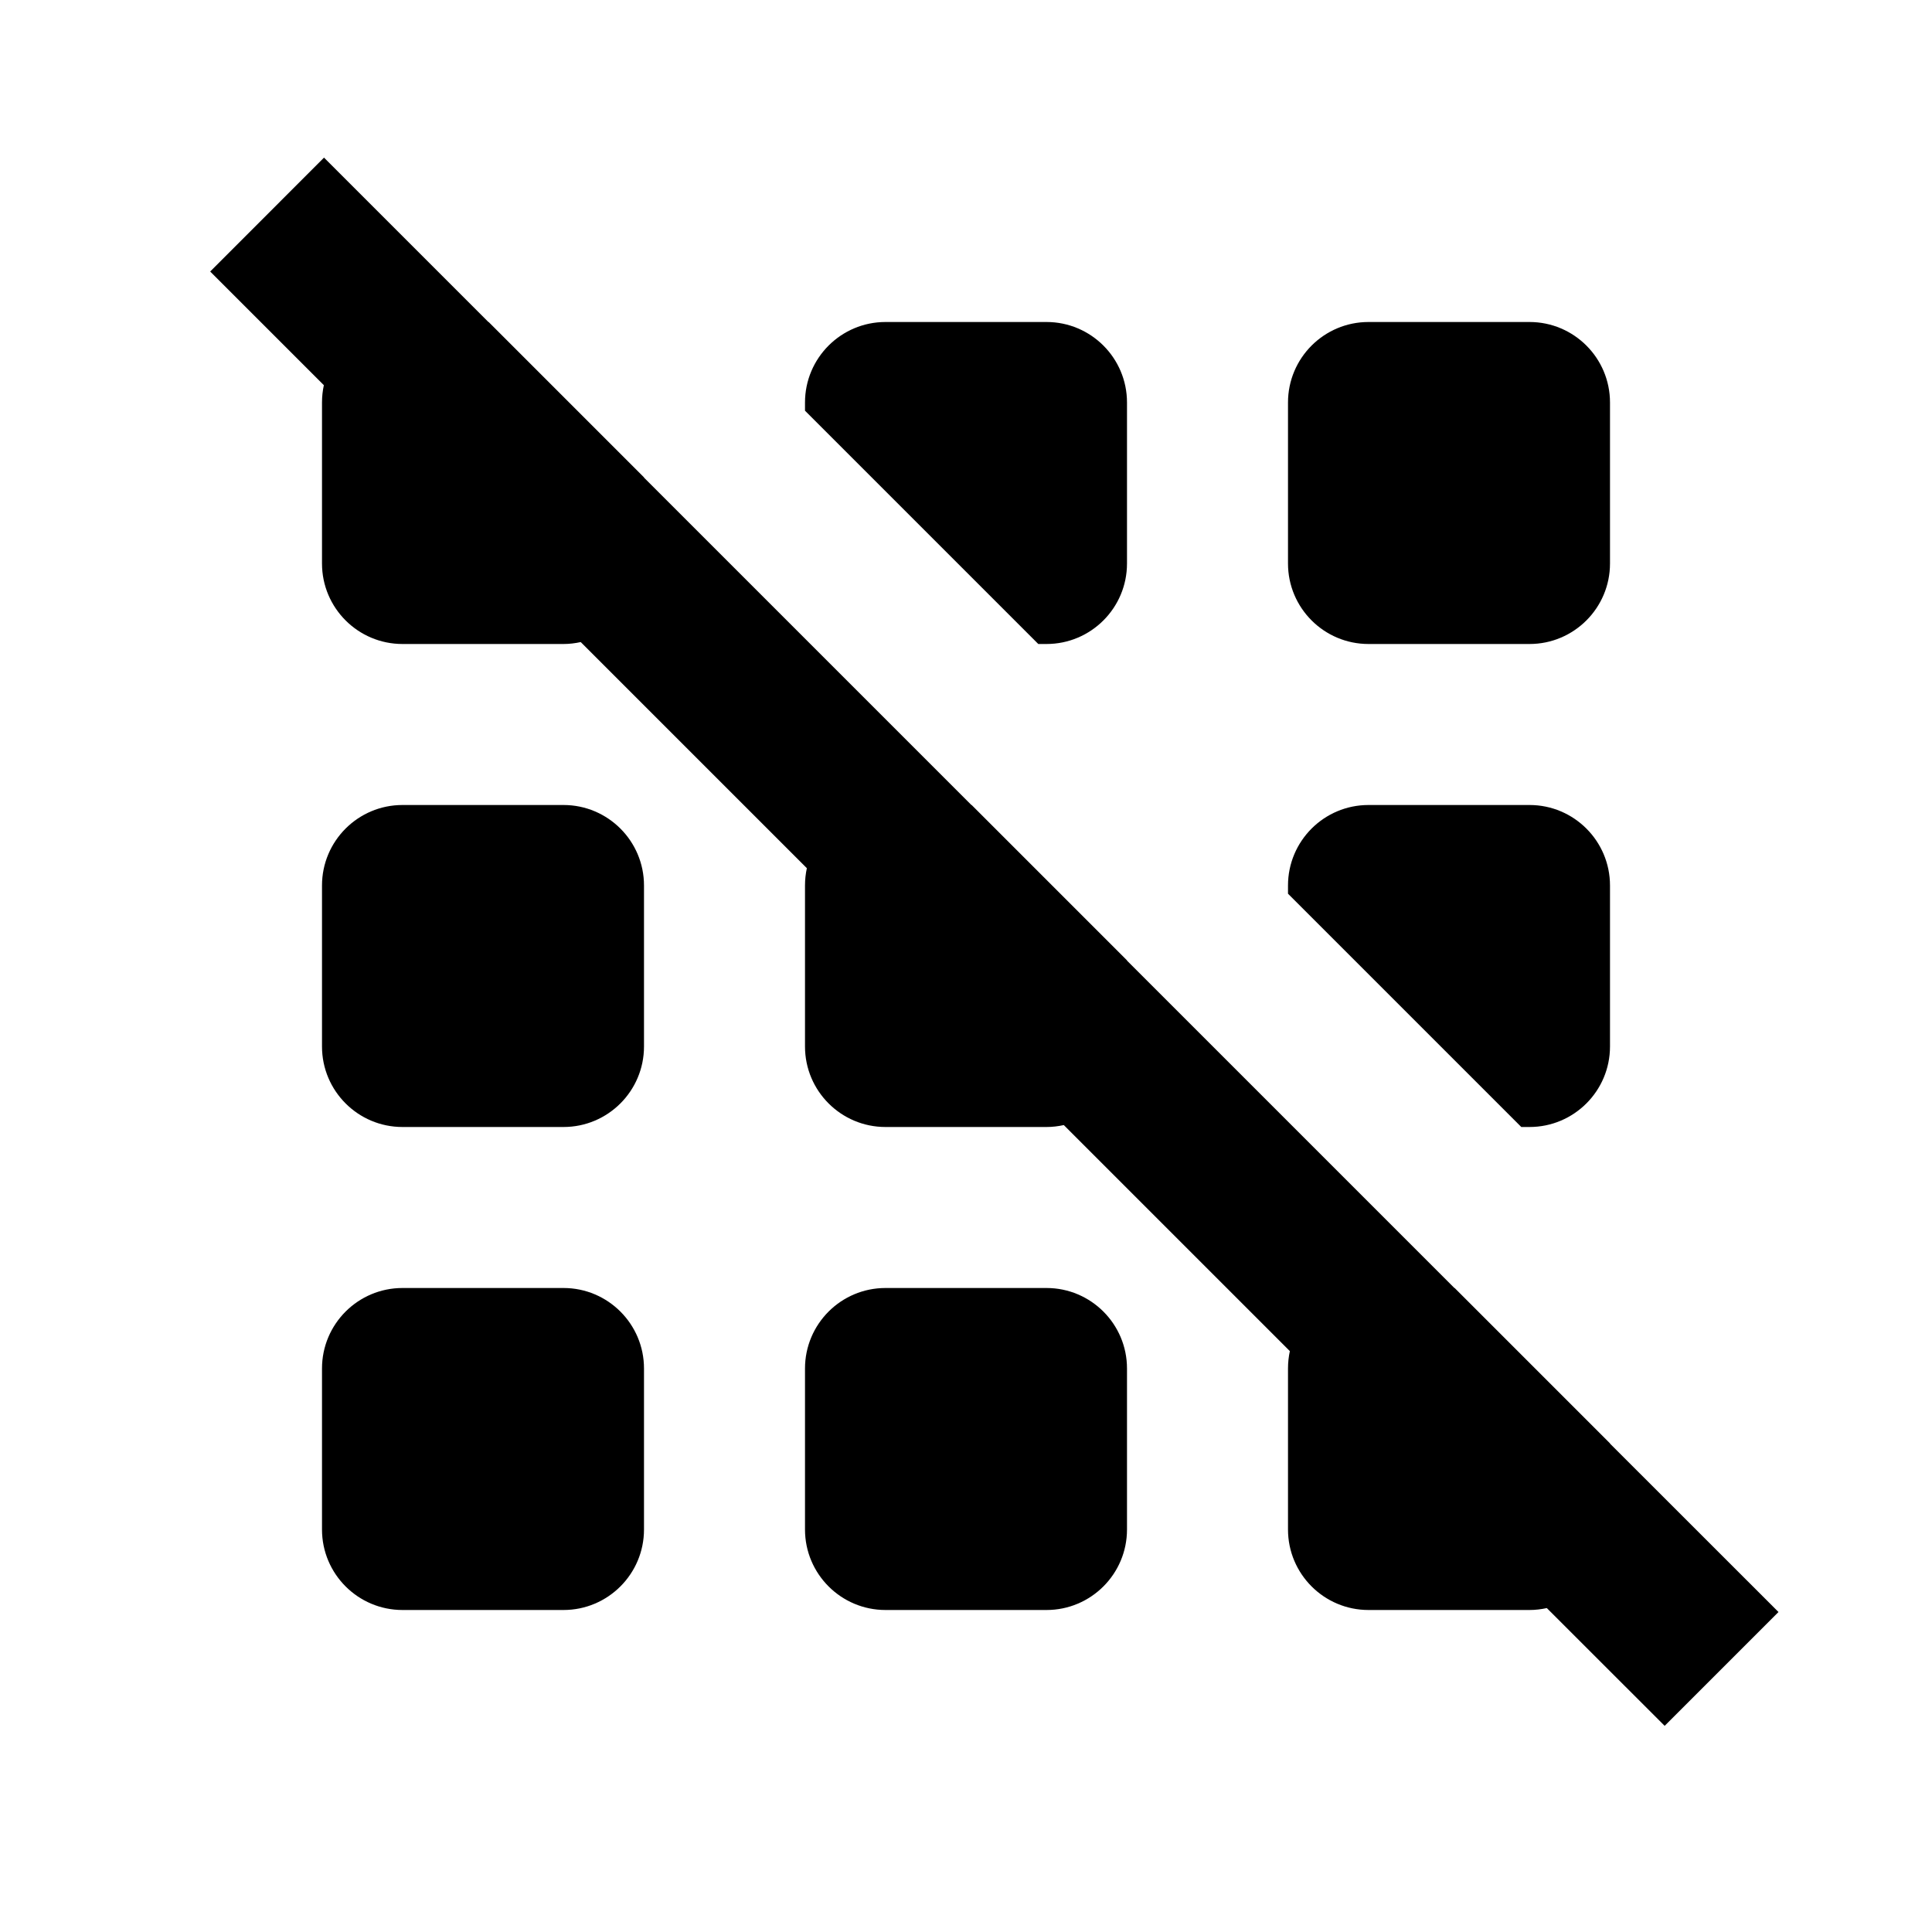
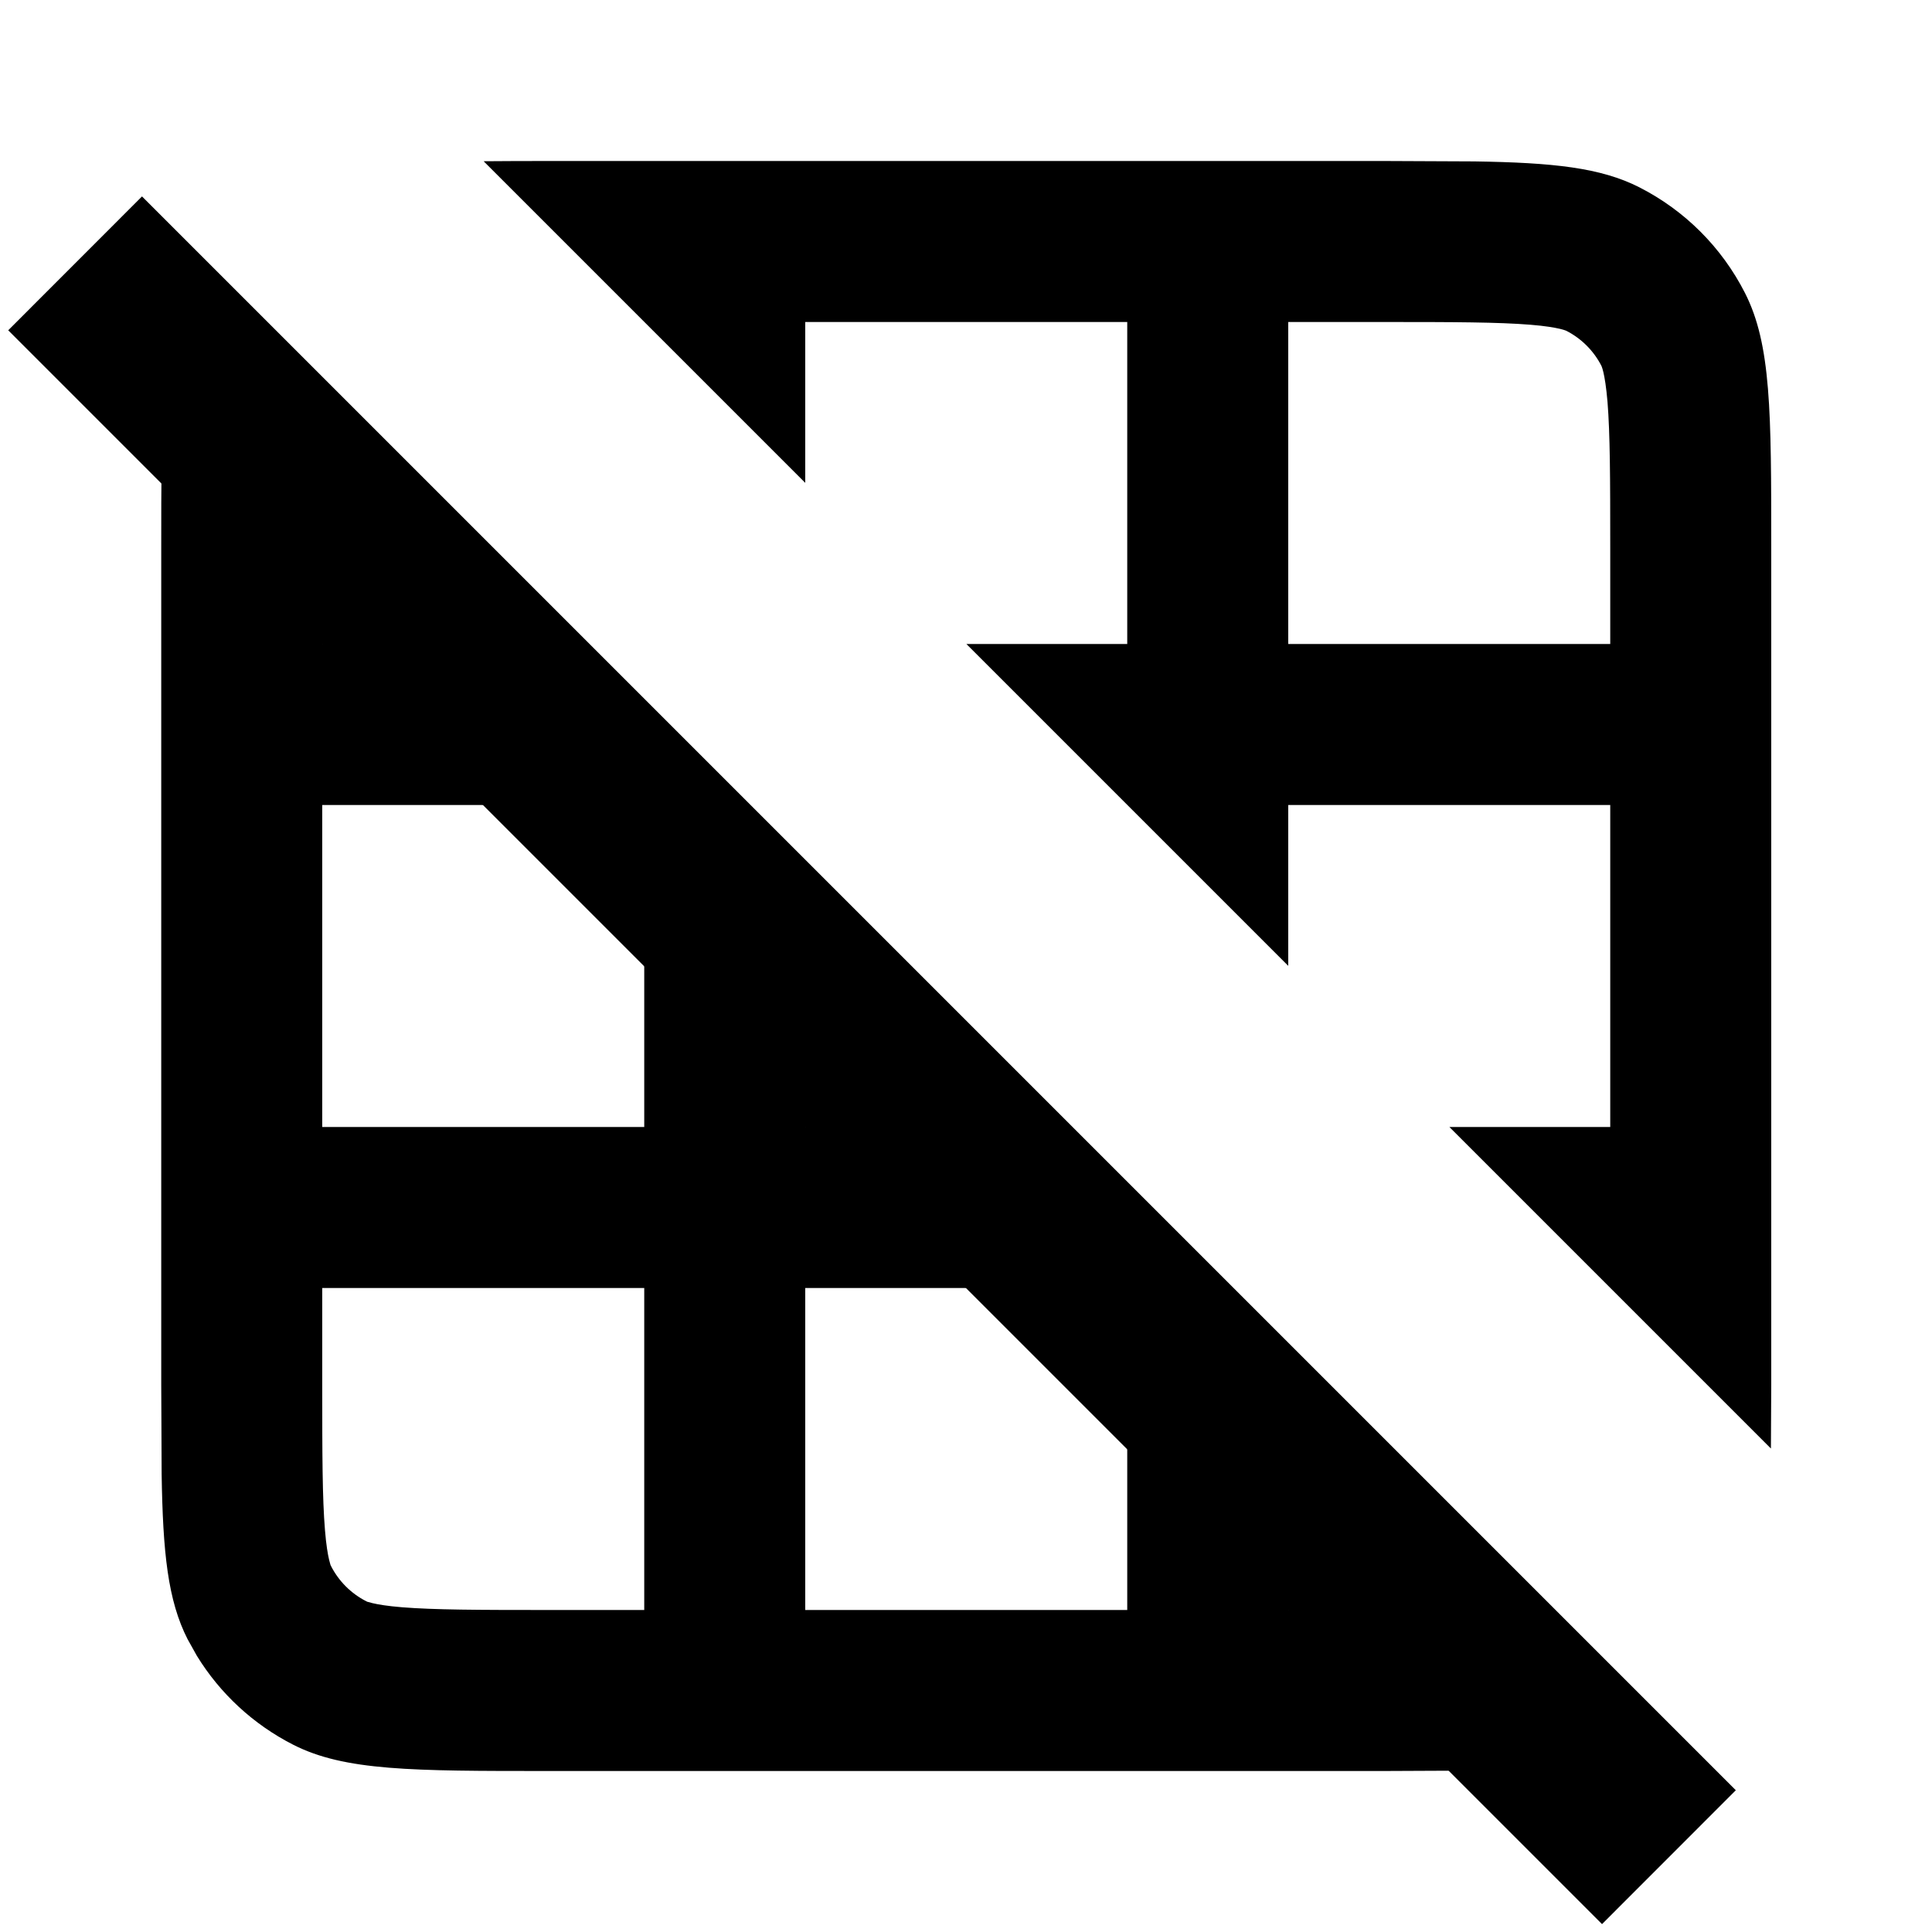
<svg xmlns="http://www.w3.org/2000/svg" width="24" height="24" viewBox="0 0 24 24" fill="none">
-   <path d="M6.067 4H6.07L8 5.93V5.933L12.067 10H12.07L14 11.93V11.933L18.067 16H18.07L20 17.93V17.933L22.093 20.025L20.679 21.439L19.215 19.976C19.146 19.991 19.074 20 19 20H17C16.448 20 16 19.552 16 19V17C16 16.926 16.008 16.854 16.023 16.784L13.215 13.976C13.146 13.991 13.074 14 13 14H11C10.448 14 10 13.552 10 13V11C10 10.926 10.008 10.854 10.023 10.785L7.214 7.976C7.145 7.991 7.074 8 7 8H5C4.448 8 4 7.552 4 7V5C4 4.926 4.008 4.854 4.023 4.785L2.611 3.373L4.025 1.958L6.067 4Z" fill="currentColor" />
-   <path d="M7 16C7.552 16 8 16.448 8 17V19C8 19.552 7.552 20 7 20H5C4.448 20 4 19.552 4 19V17C4 16.448 4.448 16 5 16H7Z" fill="currentColor" />
-   <path d="M13 16C13.552 16 14 16.448 14 17V19C14 19.552 13.552 20 13 20H11C10.448 20 10 19.552 10 19V17C10 16.448 10.448 16 11 16H13Z" fill="currentColor" />
-   <path d="M7 10C7.552 10 8 10.448 8 11V13C8 13.552 7.552 14 7 14H5C4.448 14 4 13.552 4 13V11C4 10.448 4.448 10 5 10H7Z" fill="currentColor" />
-   <path d="M19 10C19.552 10 20 10.448 20 11V13C20 13.552 19.552 14 19 14H18.898L16 11.102V11C16 10.448 16.448 10 17 10H19Z" fill="currentColor" />
-   <path d="M19 4C19.552 4 20 4.448 20 5V7C20 7.552 19.552 8 19 8H17C16.448 8 16 7.552 16 7V5C16 4.448 16.448 4 17 4H19Z" fill="currentColor" />
-   <path d="M13 4C13.552 4 14 4.448 14 5V7C14 7.552 13.552 8 13 8H12.898L10 5.102V5C10 4.448 10.448 4 11 4H13Z" fill="currentColor" />
+   <path fill-rule="evenodd" clip-rule="evenodd" d="M4.059 4.792C4.051 4.847 4.044 4.913 4.037 4.992C4.004 5.392 4.003 5.927 4.003 6.8V8H7.267L10.003 10.735V14H13.268L16.003 16.735V20H17.203C18.076 20 18.611 19.998 19.011 19.966C19.09 19.959 19.156 19.951 19.211 19.943L20.724 21.456C20.61 21.536 20.49 21.609 20.365 21.673L20.242 21.73C19.782 21.928 19.209 21.981 18.315 21.995L17.203 22H6.803C5.123 22 4.282 22 3.641 21.673C3.147 21.421 2.733 21.038 2.445 20.568L2.33 20.362C2.085 19.881 2.023 19.288 2.008 18.312L2.003 17.2V6.8C2.003 5.225 2.003 4.388 2.272 3.761L2.33 3.638C2.394 3.513 2.466 3.392 2.546 3.278L4.059 4.792ZM4.003 17.2C4.003 18.073 4.004 18.608 4.037 19.008C4.052 19.194 4.072 19.307 4.088 19.375C4.096 19.407 4.102 19.428 4.105 19.439C4.109 19.448 4.112 19.454 4.112 19.454C4.208 19.642 4.361 19.795 4.549 19.891C4.549 19.891 4.555 19.894 4.564 19.898C4.575 19.901 4.595 19.907 4.628 19.915C4.696 19.931 4.809 19.951 4.995 19.966C5.395 19.998 5.93 20 6.803 20H8.003V16H4.003V17.2ZM10.003 20H14.003V16H10.003V20ZM4.003 14H8.003V10H4.003V14Z" fill="currentColor" />
+   <path fill-rule="evenodd" clip-rule="evenodd" d="M18.315 2.005C19.291 2.02 19.884 2.082 20.365 2.327C20.93 2.615 21.388 3.073 21.676 3.638C22.003 4.279 22.003 5.12 22.003 6.8V17.2L21.999 17.994L18.005 14H20.003V10H16.003V11.998L12.005 8H14.003V4H10.003V5.998L6.008 2.003C6.25 2.001 6.514 2 6.803 2H17.203L18.315 2.005ZM16.003 8H20.003V6.8C20.003 5.927 20.001 5.392 19.969 4.992C19.953 4.806 19.934 4.693 19.918 4.625C19.91 4.592 19.904 4.572 19.9 4.562C19.897 4.552 19.894 4.546 19.894 4.546C19.798 4.358 19.645 4.205 19.457 4.109C19.457 4.109 19.451 4.106 19.441 4.103C19.431 4.099 19.41 4.093 19.378 4.085C19.309 4.069 19.197 4.049 19.011 4.034C18.611 4.002 18.076 4 17.203 4H16.003V8Z" fill="currentColor" />
+   <path d="M0.102 4.103L1.764 2.44L21.563 22.239L19.901 23.902L0.102 4.103Z" fill="currentColor" />
</svg>
